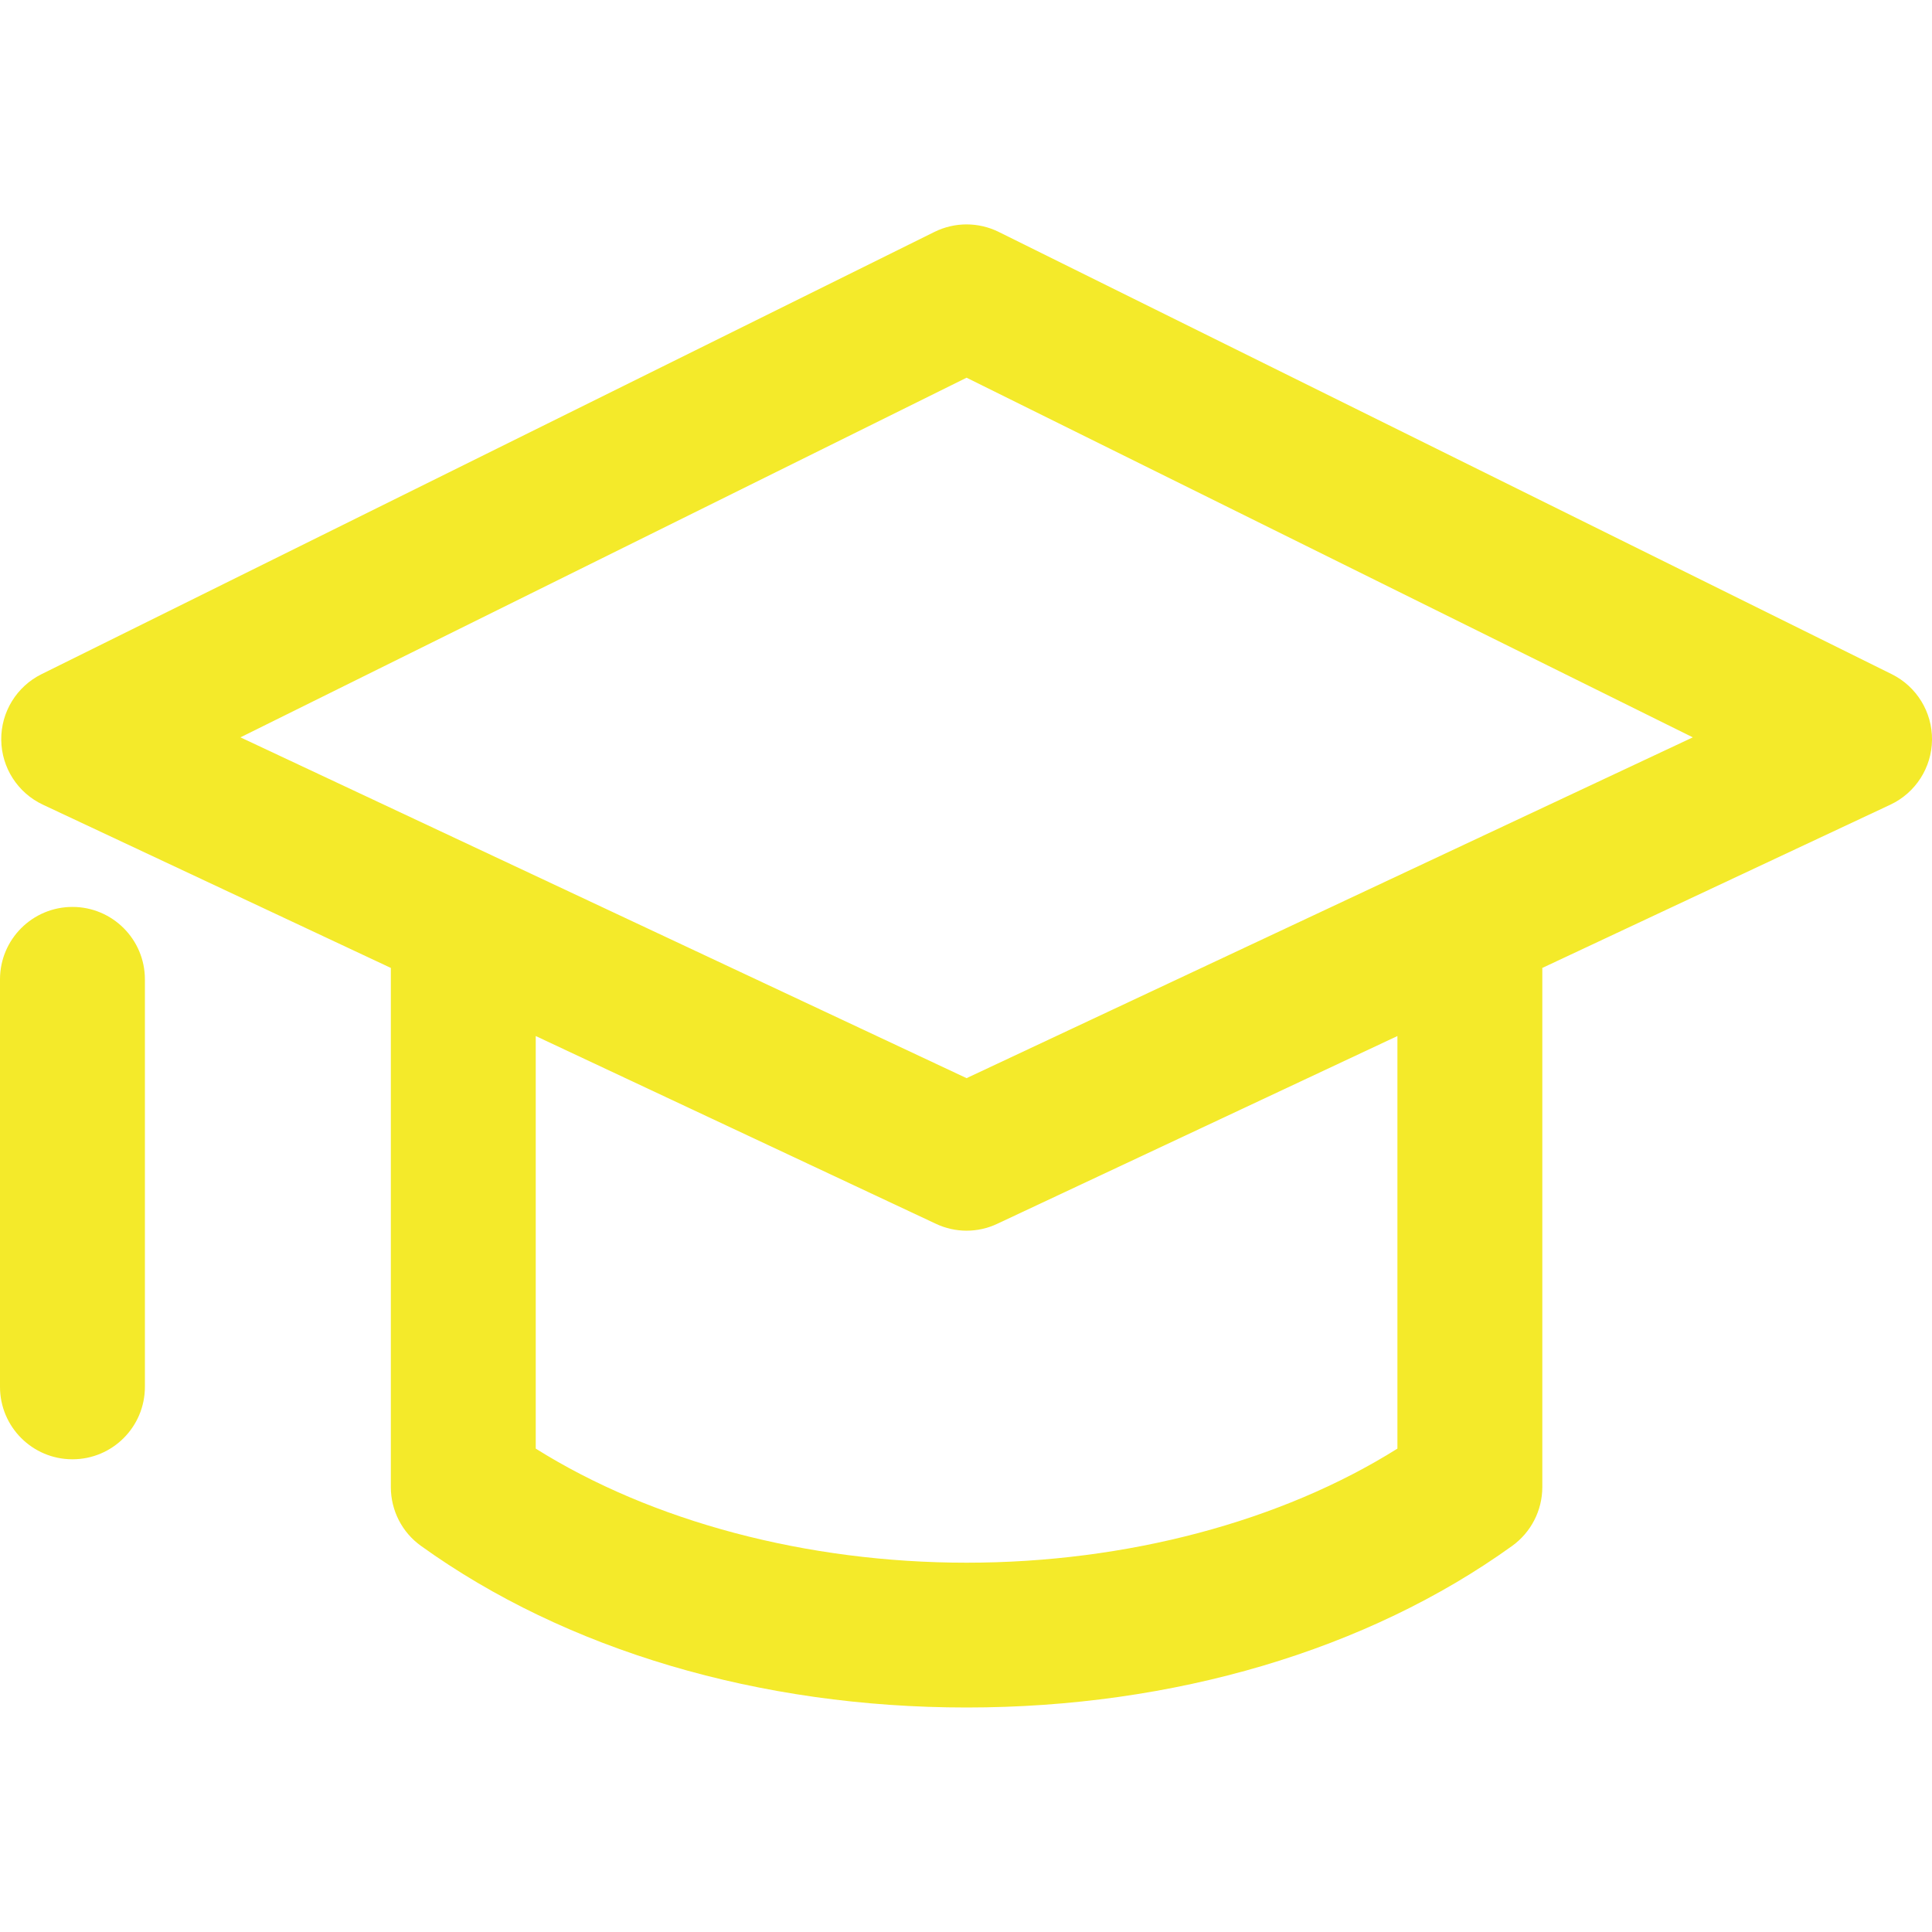
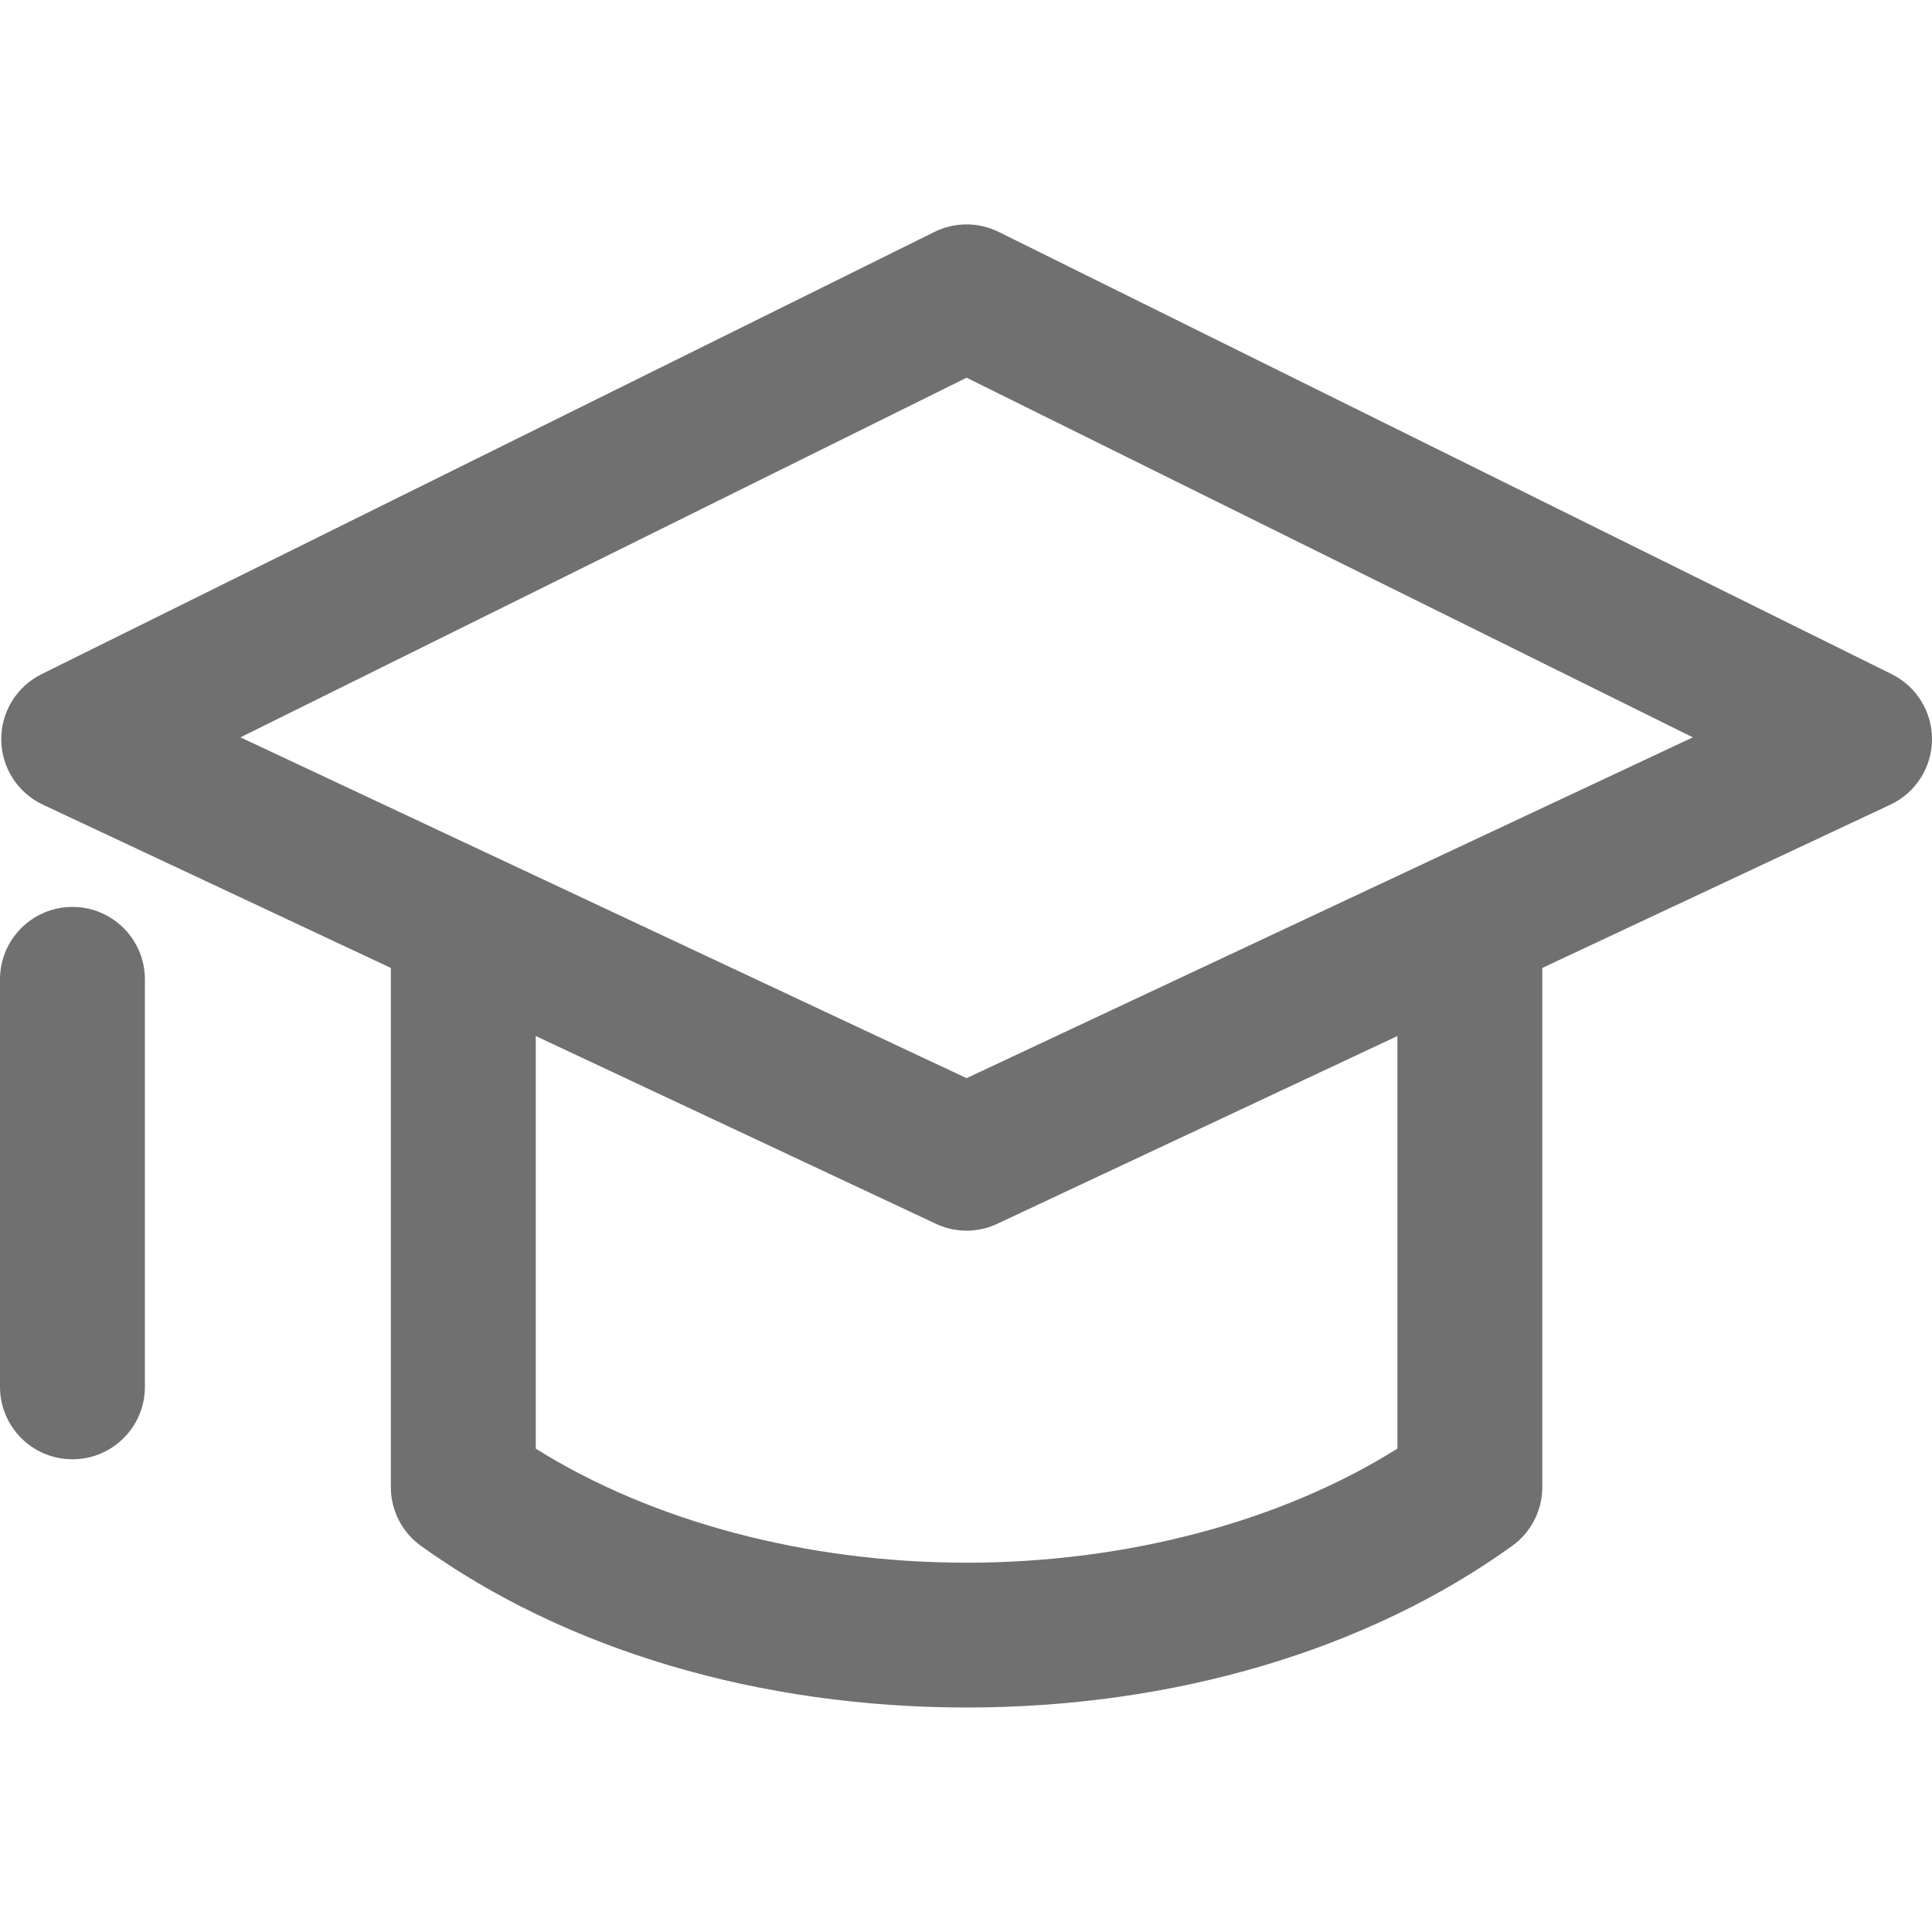
<svg xmlns="http://www.w3.org/2000/svg" t="1598340106121" class="icon" viewBox="0 0 1024 1024" version="1.1" p-id="1349" width="200" height="200">
  <defs>
    <style type="text/css" />
  </defs>
-   <path d="M1002.65 357.325l-473.293-234.394a38.4 38.4 0 0 0-34.099 0L22.016 357.325A38.4 38.4 0 0 0 22.733 426.496l184.422 86.528v275.2c0 12.339 5.939 23.962 15.974 31.13 76.8 55.245 179.456 85.658 289.178 85.658 109.773 0 212.429-30.413 289.178-85.658a38.451 38.451 0 0 0 15.974-31.13V513.024l184.474-86.528a38.4 38.4 0 0 0 0.717-69.171z m-261.99 410.47c-61.491 38.605-143.514 60.467-228.352 60.467s-166.81-21.862-228.352-60.467v-218.675l212.019 99.482a37.99 37.99 0 0 0 32.666 0l212.019-99.482v218.675z m-228.352-196.352L127.437 390.81l384.87-190.618 384.922 190.618-384.922 180.634zM76.8 519.117v215.962a38.4 38.4 0 1 1-76.8-0.051v-215.962a38.4 38.4 0 1 1 76.8 0.051z" fill="#f4ea2a" p-id="1350" />
+   <path d="M1002.65 357.325l-473.293-234.394a38.4 38.4 0 0 0-34.099 0L22.016 357.325A38.4 38.4 0 0 0 22.733 426.496l184.422 86.528v275.2c0 12.339 5.939 23.962 15.974 31.13 76.8 55.245 179.456 85.658 289.178 85.658 109.773 0 212.429-30.413 289.178-85.658a38.451 38.451 0 0 0 15.974-31.13V513.024l184.474-86.528a38.4 38.4 0 0 0 0.717-69.171z m-261.99 410.47c-61.491 38.605-143.514 60.467-228.352 60.467s-166.81-21.862-228.352-60.467v-218.675l212.019 99.482a37.99 37.99 0 0 0 32.666 0l212.019-99.482v218.675z m-228.352-196.352L127.437 390.81l384.87-190.618 384.922 190.618-384.922 180.634zM76.8 519.117v215.962a38.4 38.4 0 1 1-76.8-0.051v-215.962a38.4 38.4 0 1 1 76.8 0.051z" fill="#707070" p-id="1350" />
</svg>
